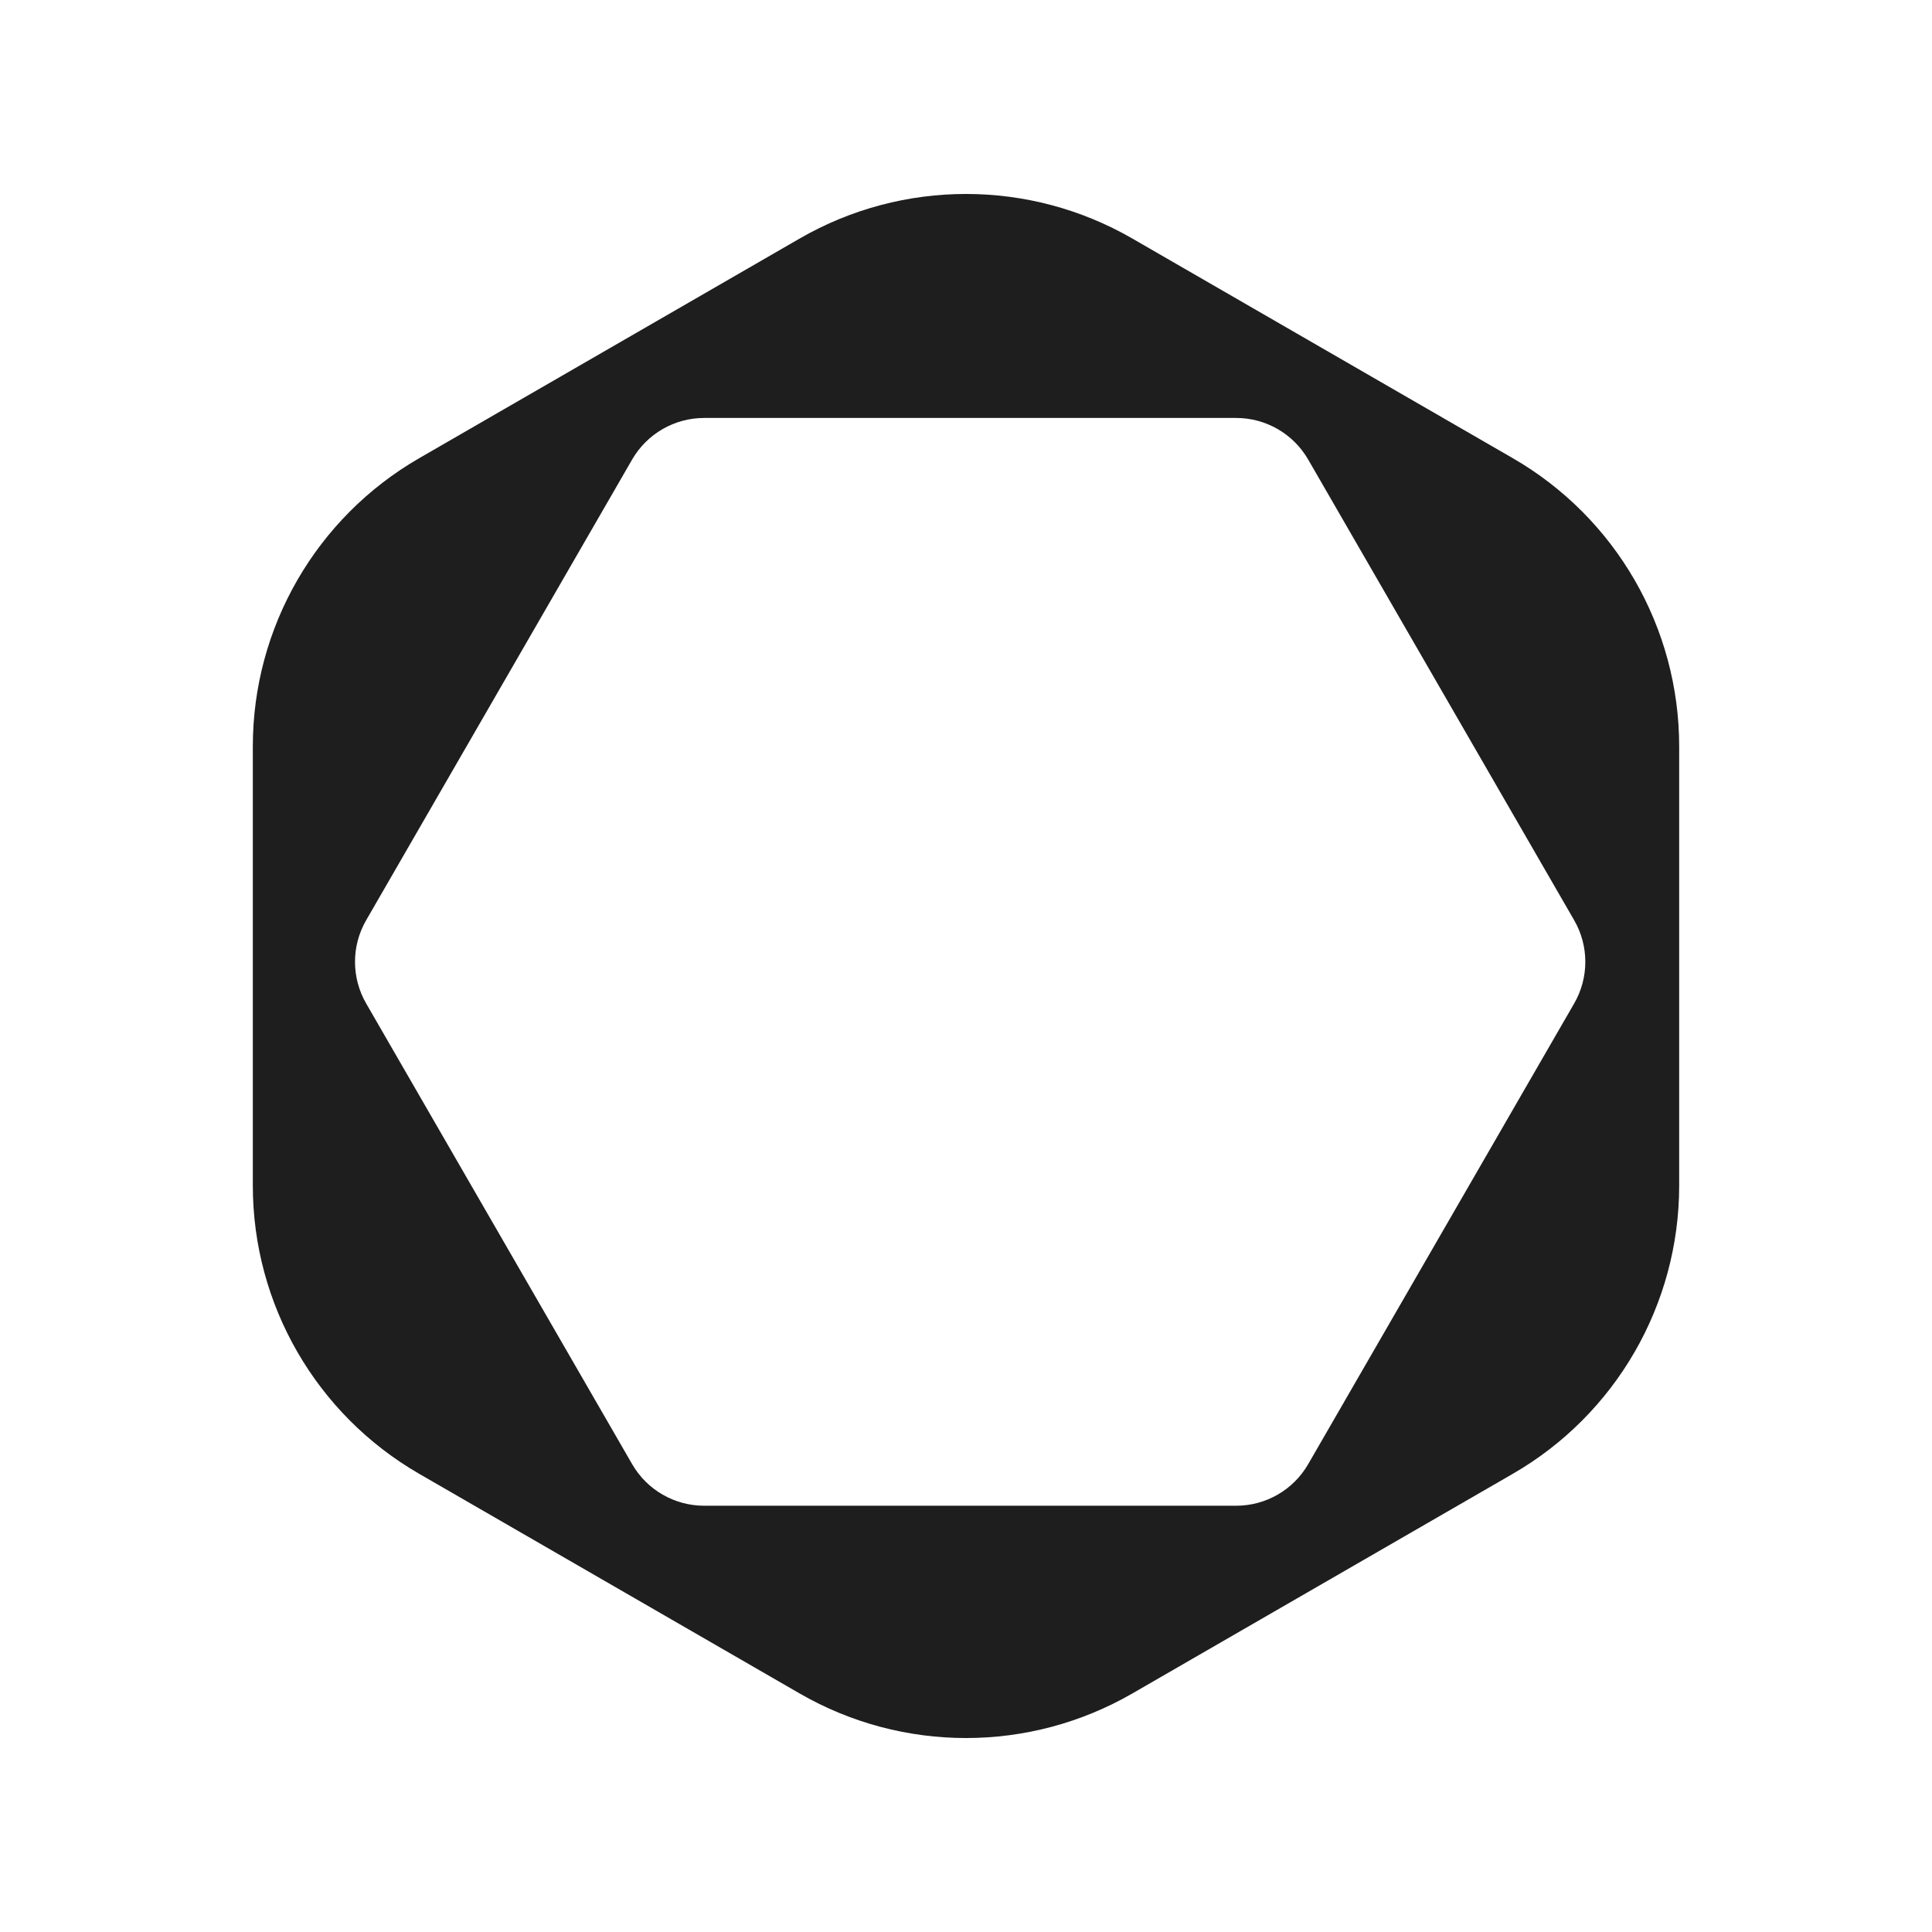
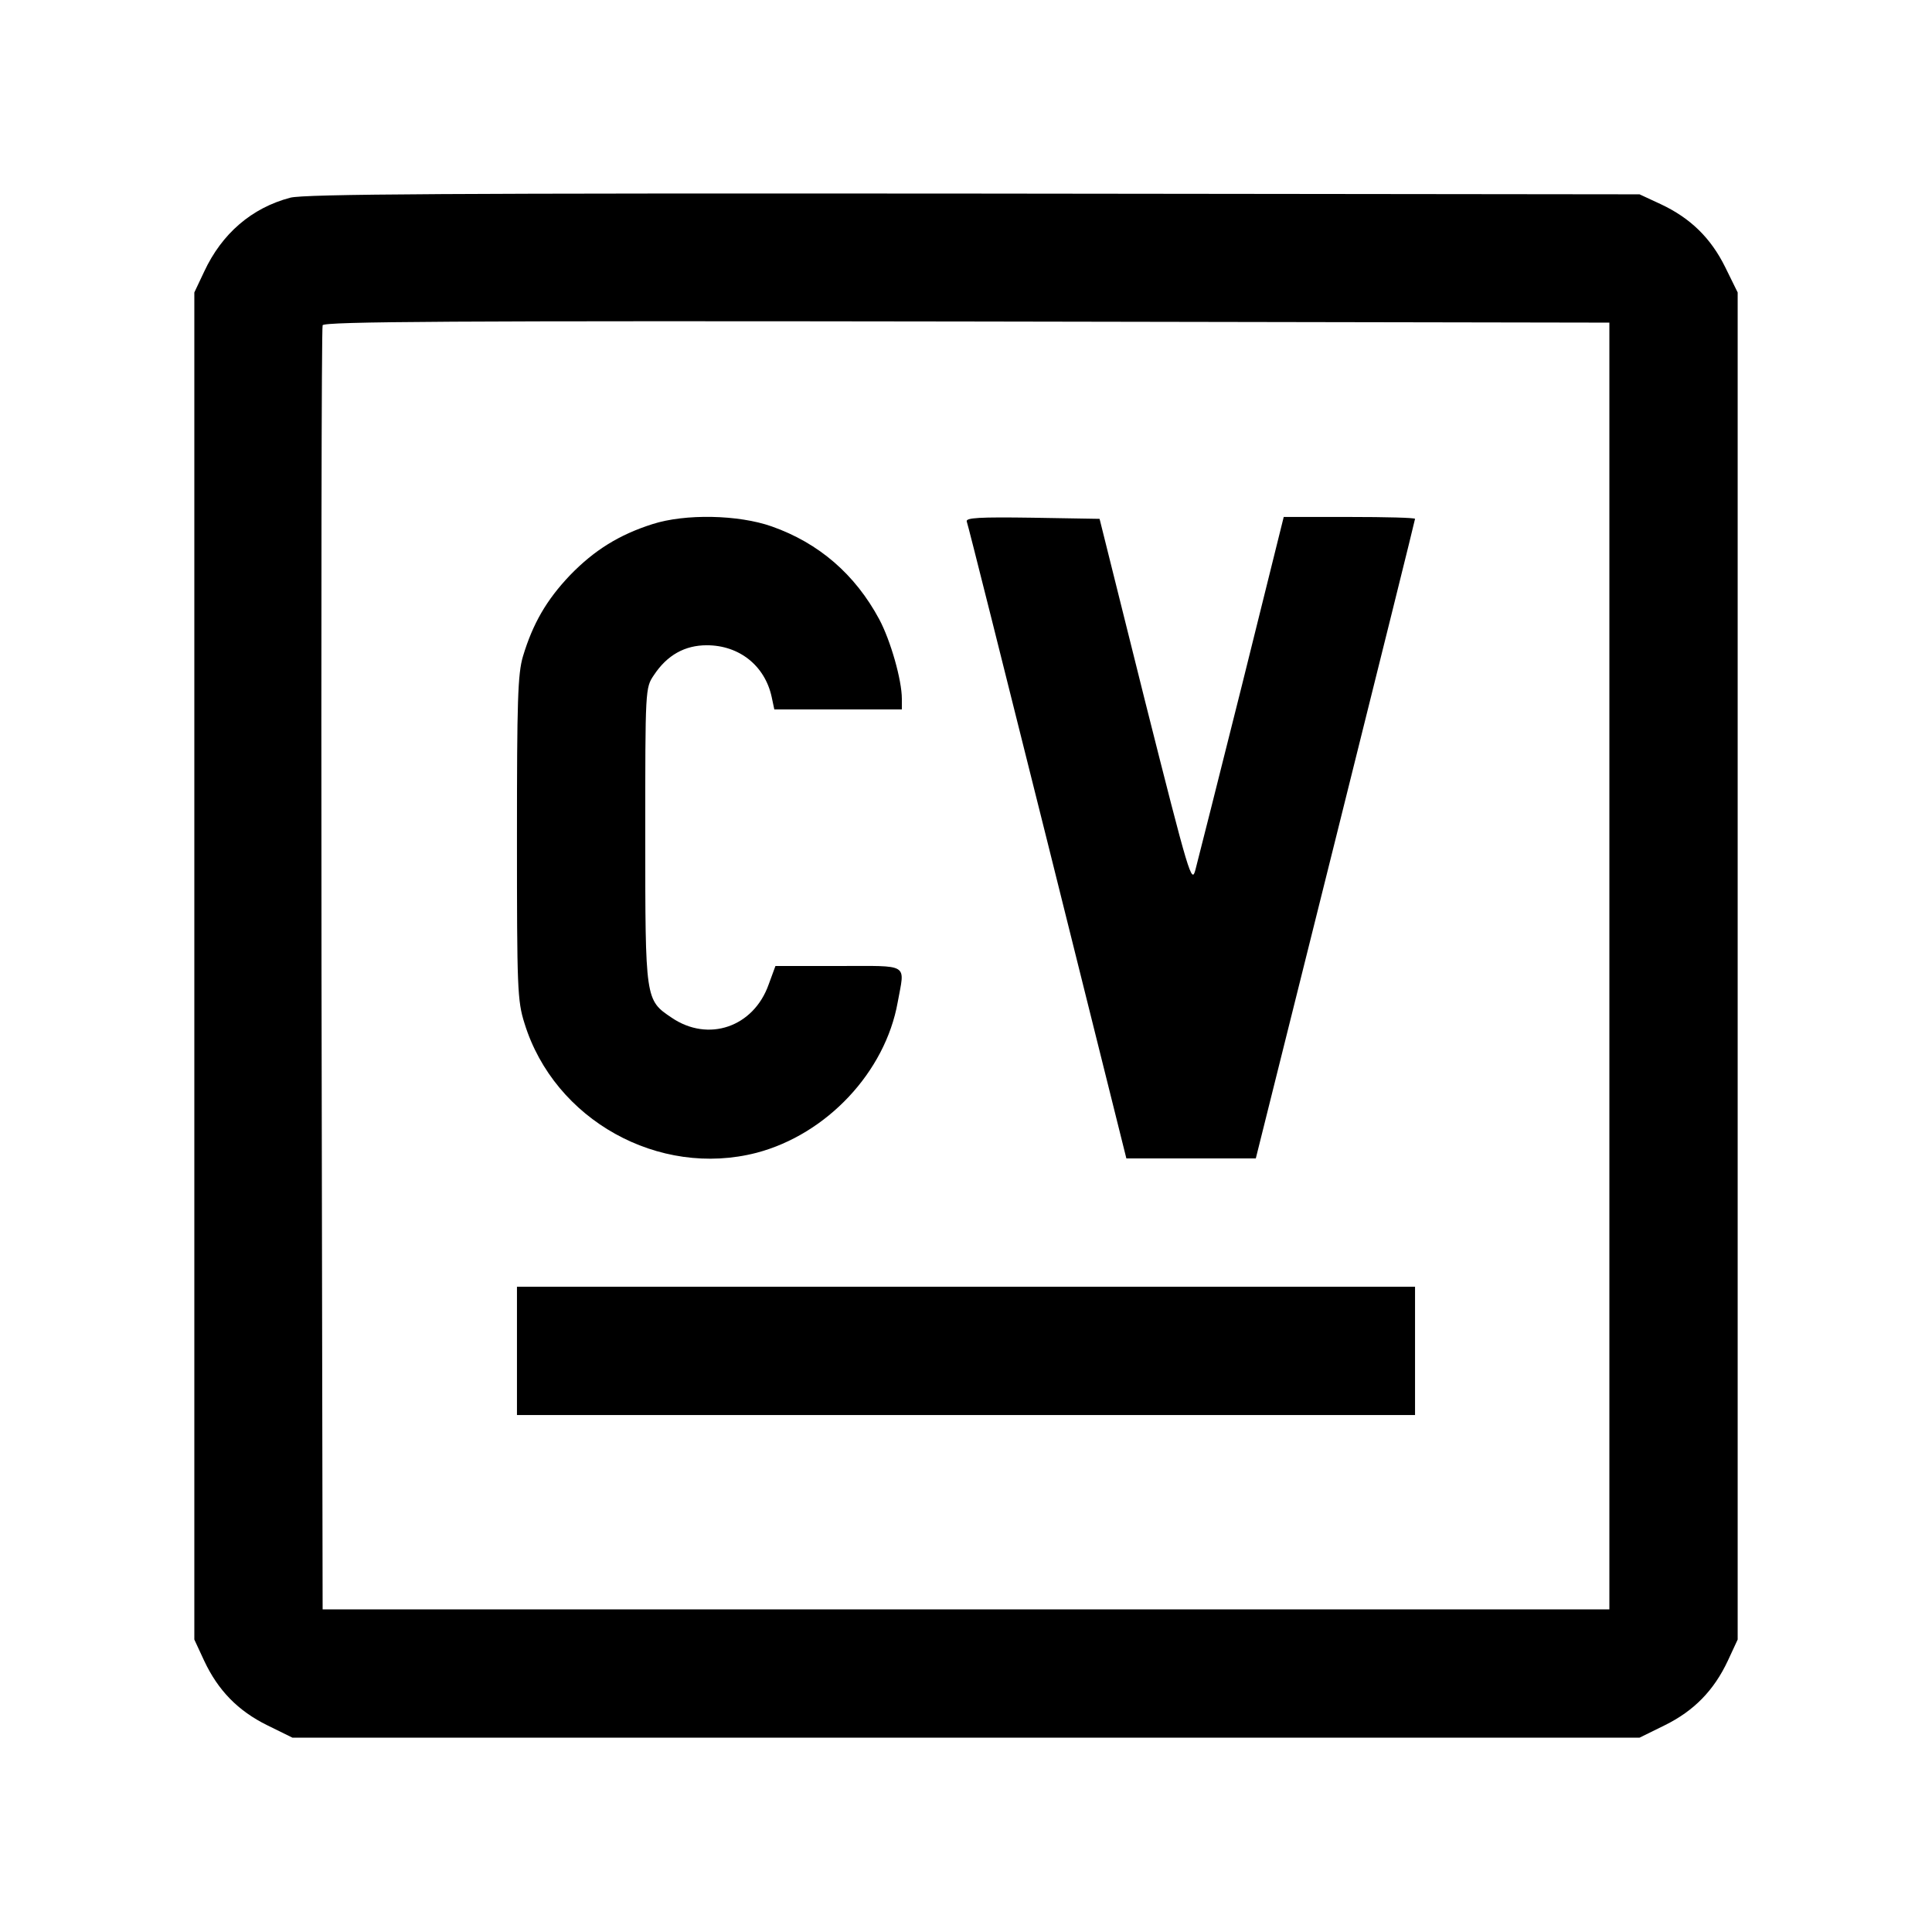
- <svg xmlns="http://www.w3.org/2000/svg" viewBox="0 0 180 180" fill="#1E1E1E" width="180" height="180">
-   <path fill-rule="evenodd" clip-rule="evenodd" d="m 105.5,22.225 c -9.592,-5.538 -21.409,-5.538 -31,0 L 39.055,42.689 C 29.463,48.227 23.555,58.461 23.555,69.536 v 40.929 c 0,11.075 5.909,21.309 15.5,26.847 l 35.445,20.464 c 9.591,5.537 21.408,5.537 31,0 l 35.445,-20.464 c 9.591,-5.537 15.5,-15.771 15.5,-26.847 V 69.536 c 0,-11.075 -5.909,-21.309 -15.5,-26.847 z M 34.113,85.738 c -1.384,2.398 -1.384,5.352 0,7.75 l 24.782,42.923 c 1.384,2.398 3.943,3.875 6.712,3.875 h 49.563 c 2.769,0 5.327,-1.477 6.711,-3.875 l 24.782,-42.923 c 1.384,-2.398 1.384,-5.352 0,-7.75 L 121.88,42.815 c -1.384,-2.398 -3.942,-3.875 -6.711,-3.875 H 65.606 c -2.769,0 -5.327,1.477 -6.712,3.875 z" style="stroke-width:0.775" />
+ <svg xmlns="http://www.w3.org/2000/svg" version="1.0" width="512pt" height="512pt" viewBox="0 0 512 512" preserveAspectRatio="xMidYMid meet">
+   <g transform="translate(0,512) scale(0.1,-0.1)" fill="#000000" stroke="none">
+     <path d="M769 4596 c-102 -27 -181 -95 -228 -196 l-26 -55 0 -1785 0 -1785 26 -56 c37 -79 90 -133 167 -171 l67 -33 1785 0 1785 0 67 33 c77 38 130 92 167 171 l26 56 0 1785 0 1785 -33 67 c-38 77 -92 130 -171 167 l-56 26 -1765 2 c-1378 1 -1775 -1 -1811 -11z m3496 -2036 l0 -1705 -1705 0 -1705 0 -3 1695 c-1 932 0 1701 3 1708 3 10 350 12 1707 10 l1703 -3 0 -1705z" />
+     <path d="M1729 3731 c-88 -28 -154 -69 -218 -135 -63 -66 -99 -129 -125 -215 -14 -47 -16 -118 -16 -482 0 -398 1 -431 20 -491 79 -256 356 -410 615 -343 186 49 341 214 374 399 19 105 34 96 -157 96 l-167 0 -18 -49 c-40 -113 -160 -154 -257 -88 -70 47 -70 47 -70 483 0 390 0 391 23 425 35 53 82 79 140 79 86 0 154 -54 172 -137 l7 -33 169 0 169 0 0 28 c0 50 -30 155 -60 211 -64 119 -160 202 -285 246 -88 31 -229 34 -316 6z" />
+     <path d="M2562 3738 c3 -7 99 -390 214 -850 l209 -838 171 0 172 0 211 845 c116 465 211 847 211 850 0 3 -78 5 -174 5 l-174 0 -111 -447 c-62 -247 -117 -466 -123 -488 -10 -38 -16 -19 -133 445 l-121 485 -178 3 c-141 2 -177 0 -174 -10z" />
+     <path d="M1370 1540 l0 -170 1190 0 1190 0 0 170 0 170 -1190 0 -1190 0 0 -170z" />
+   </g>
</svg>
